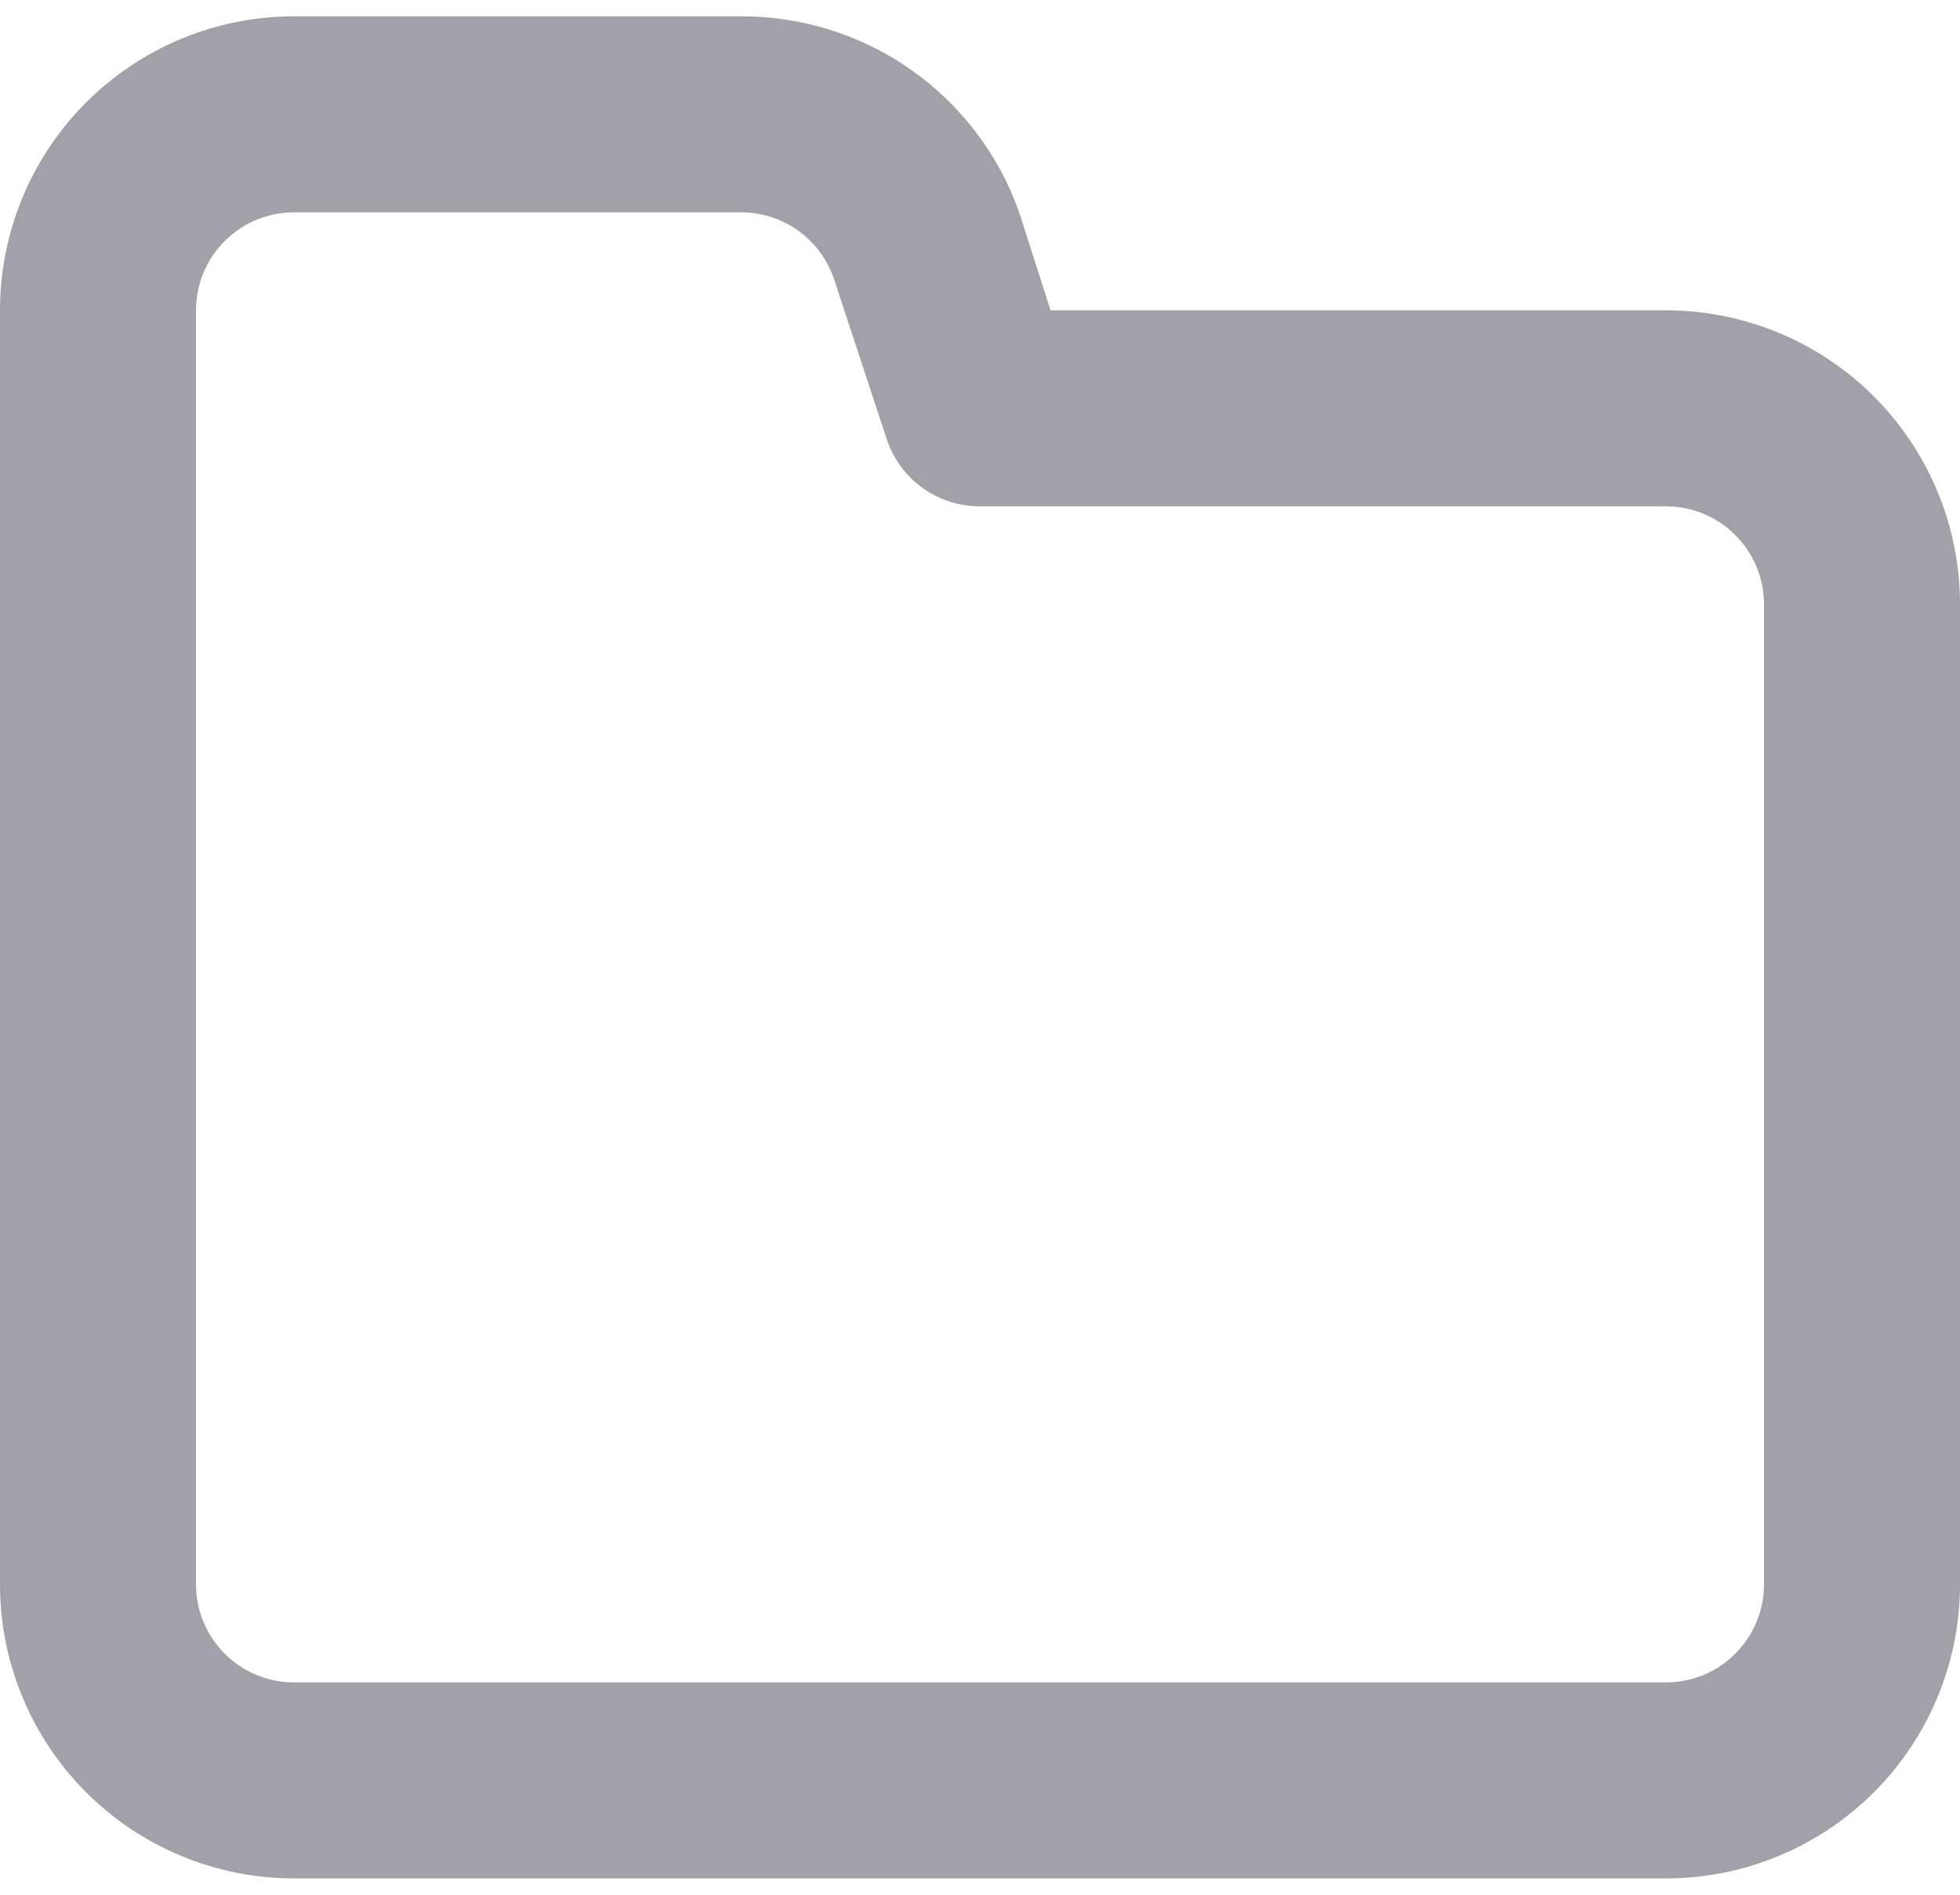
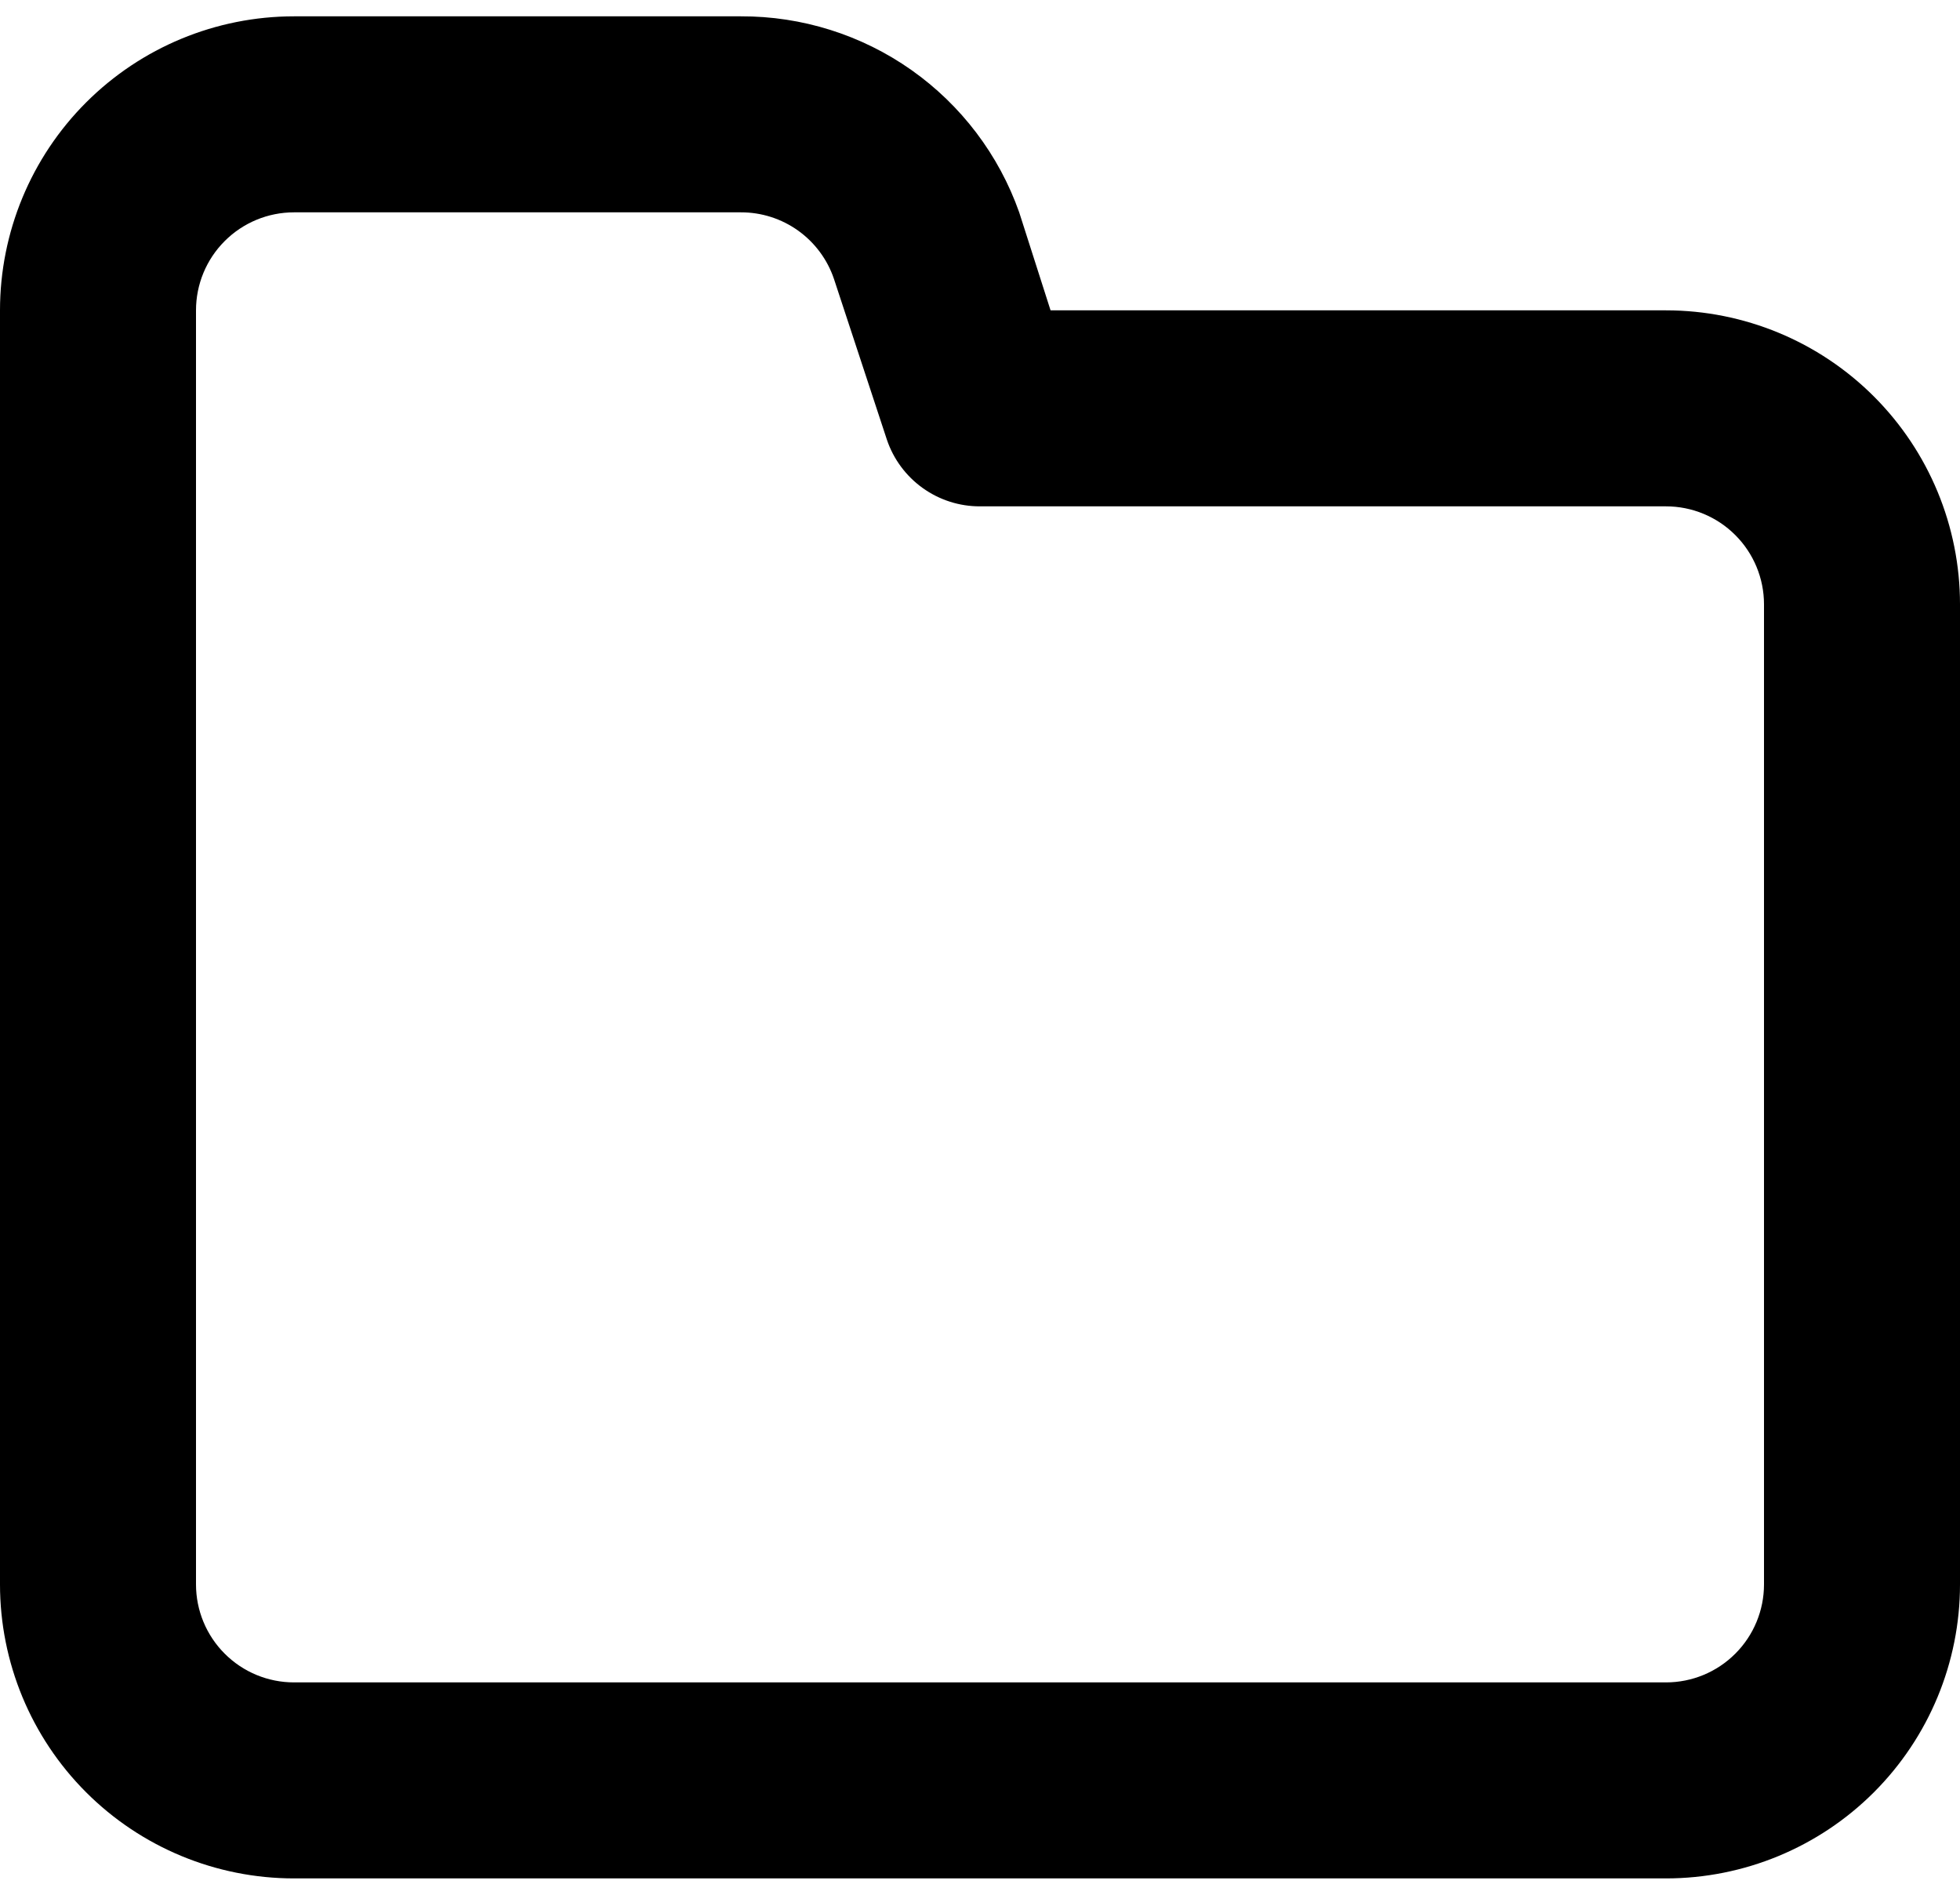
<svg xmlns="http://www.w3.org/2000/svg" width="60" height="58" viewBox="0 0 60 58" fill="none">
-   <path d="M51 9.5H32.16L31.2 6.5C30.578 4.74 29.423 3.216 27.897 2.141C26.37 1.066 24.547 0.493 22.68 0.5H9C6.613 0.5 4.324 1.448 2.636 3.136C0.948 4.824 0 7.113 0 9.5V48.5C0 50.887 0.948 53.176 2.636 54.864C4.324 56.552 6.613 57.5 9 57.5H51C53.387 57.5 55.676 56.552 57.364 54.864C59.052 53.176 60 50.887 60 48.5V18.5C60 16.113 59.052 13.824 57.364 12.136C55.676 10.448 53.387 9.5 51 9.5ZM54 48.5C54 49.296 53.684 50.059 53.121 50.621C52.559 51.184 51.796 51.5 51 51.5H9C8.204 51.5 7.441 51.184 6.879 50.621C6.316 50.059 6 49.296 6 48.5V9.5C6 8.704 6.316 7.941 6.879 7.379C7.441 6.816 8.204 6.5 9 6.5H22.68C23.309 6.498 23.922 6.694 24.434 7.06C24.945 7.427 25.329 7.944 25.53 8.54L27.15 13.46C27.351 14.056 27.735 14.573 28.246 14.939C28.758 15.306 29.371 15.502 30 15.5H51C51.796 15.5 52.559 15.816 53.121 16.379C53.684 16.941 54 17.704 54 18.5V48.5Z" fill="#A1A1AA" />
+   <path d="M51 9.5H32.16L31.2 6.5C30.578 4.74 29.423 3.216 27.897 2.141C26.37 1.066 24.547 0.493 22.68 0.5H9C6.613 0.5 4.324 1.448 2.636 3.136C0.948 4.824 0 7.113 0 9.5V48.5C0 50.887 0.948 53.176 2.636 54.864C4.324 56.552 6.613 57.5 9 57.5H51C53.387 57.5 55.676 56.552 57.364 54.864C59.052 53.176 60 50.887 60 48.5V18.5C60 16.113 59.052 13.824 57.364 12.136C55.676 10.448 53.387 9.5 51 9.5ZM54 48.5C54 49.296 53.684 50.059 53.121 50.621C52.559 51.184 51.796 51.5 51 51.5H9C8.204 51.5 7.441 51.184 6.879 50.621C6.316 50.059 6 49.296 6 48.5V9.5C6 8.704 6.316 7.941 6.879 7.379C7.441 6.816 8.204 6.5 9 6.5H22.68C23.309 6.498 23.922 6.694 24.434 7.06C24.945 7.427 25.329 7.944 25.53 8.54L27.15 13.46C27.351 14.056 27.735 14.573 28.246 14.939C28.758 15.306 29.371 15.502 30 15.5H51C51.796 15.5 52.559 15.816 53.121 16.379C53.684 16.941 54 17.704 54 18.5V48.5Z" fill="currentColor" />
</svg>
